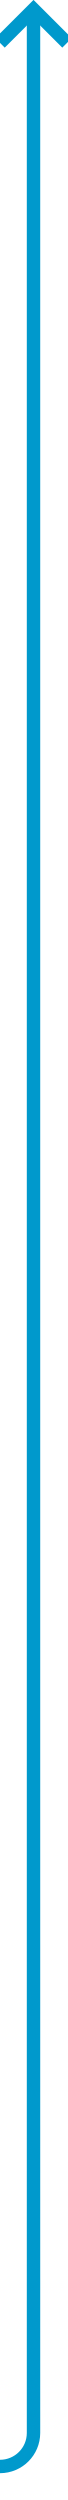
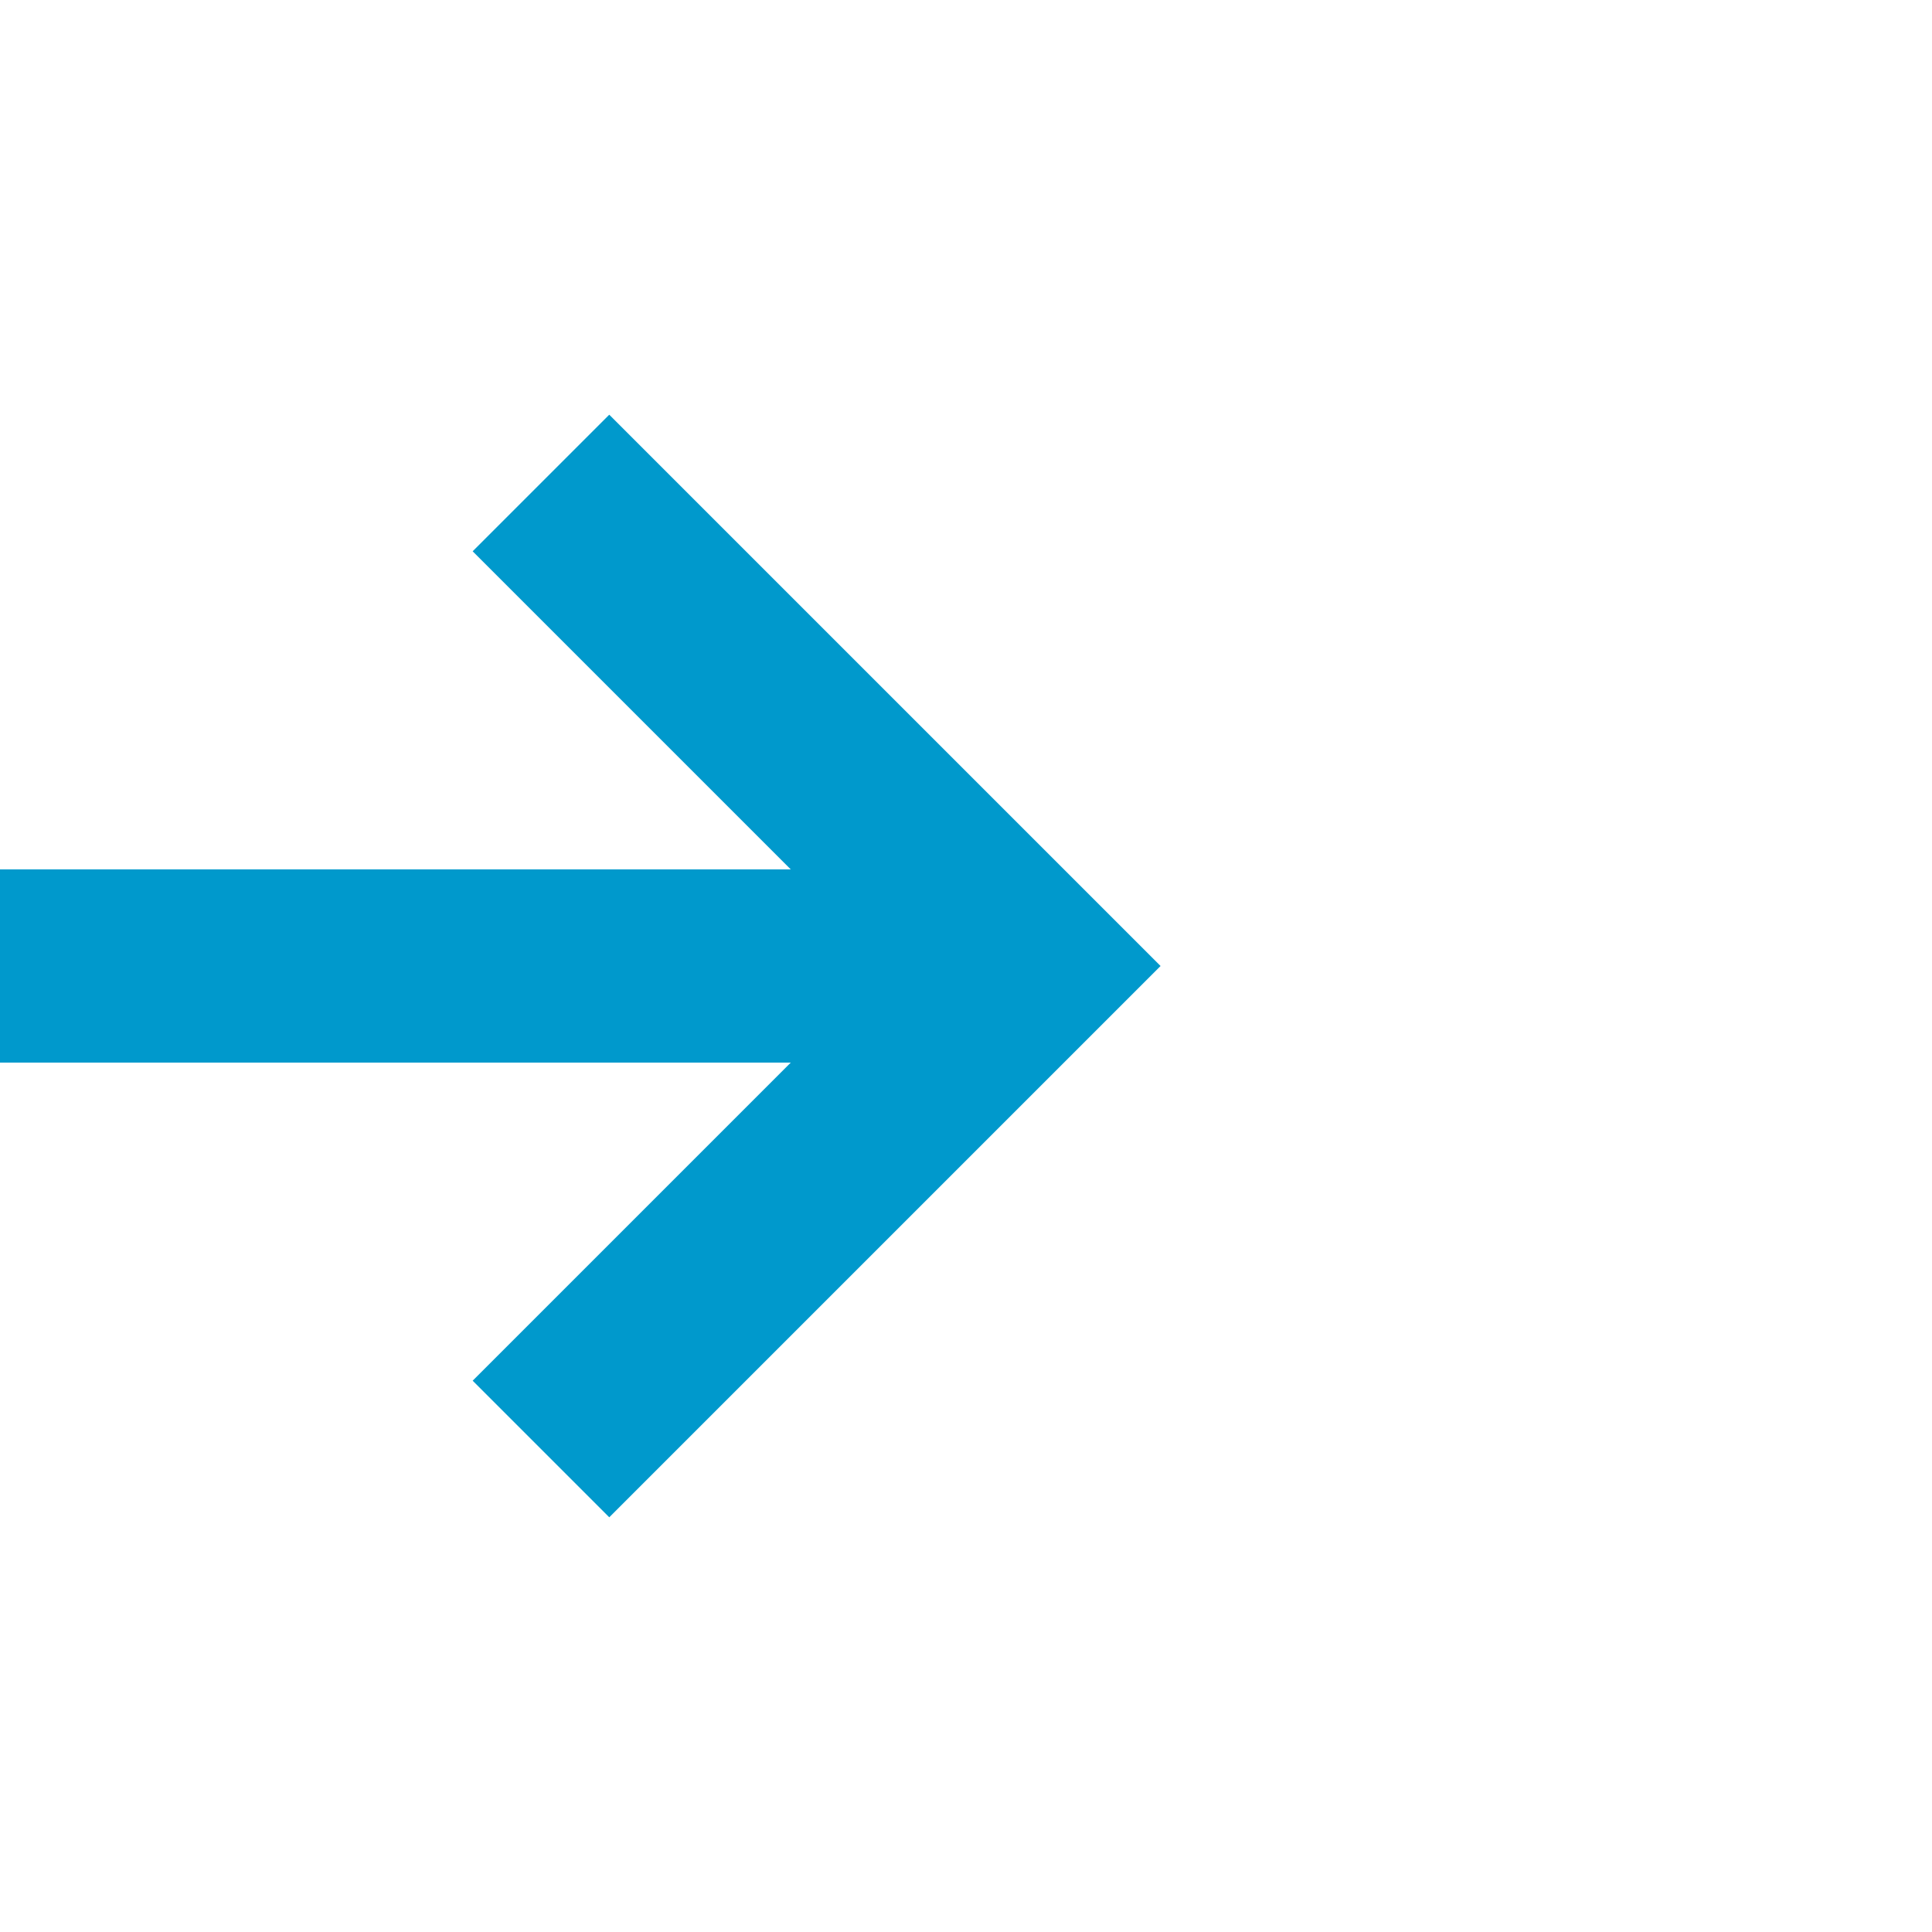
- <svg xmlns="http://www.w3.org/2000/svg" version="1.1" width="10px" height="373px" preserveAspectRatio="xMidYMin meet" viewBox="674 1258  8 373">
-   <path d="M 515 1626  L 673 1626  A 5 5 0 0 0 678 1621 L 678 1260  " stroke-width="2" stroke="#0099cc" fill="none" />
-   <path d="M 673.707 1265.107  L 678 1260.814  L 682.293 1265.107  L 683.707 1263.693  L 678.707 1258.693  L 678 1257.986  L 677.293 1258.693  L 672.293 1263.693  L 673.707 1265.107  Z " fill-rule="nonzero" fill="#0099cc" stroke="none" />
+ <svg xmlns="http://www.w3.org/2000/svg" version="1.1" width="20px" height="20px" preserveAspectRatio="xMinYMid meet" viewBox="403 1219  20 18">
+   <path d="M 347 1228  L 413 1228  " stroke-width="2" stroke="#0099cc" fill="none" />
+   <path d="M 407.893 1223.707  L 412.186 1228  L 407.893 1232.293  L 409.307 1233.707  L 414.307 1228.707  L 415.014 1228  L 414.307 1227.293  L 409.307 1222.293  L 407.893 1223.707  Z " fill-rule="nonzero" fill="#0099cc" stroke="none" />
</svg>
